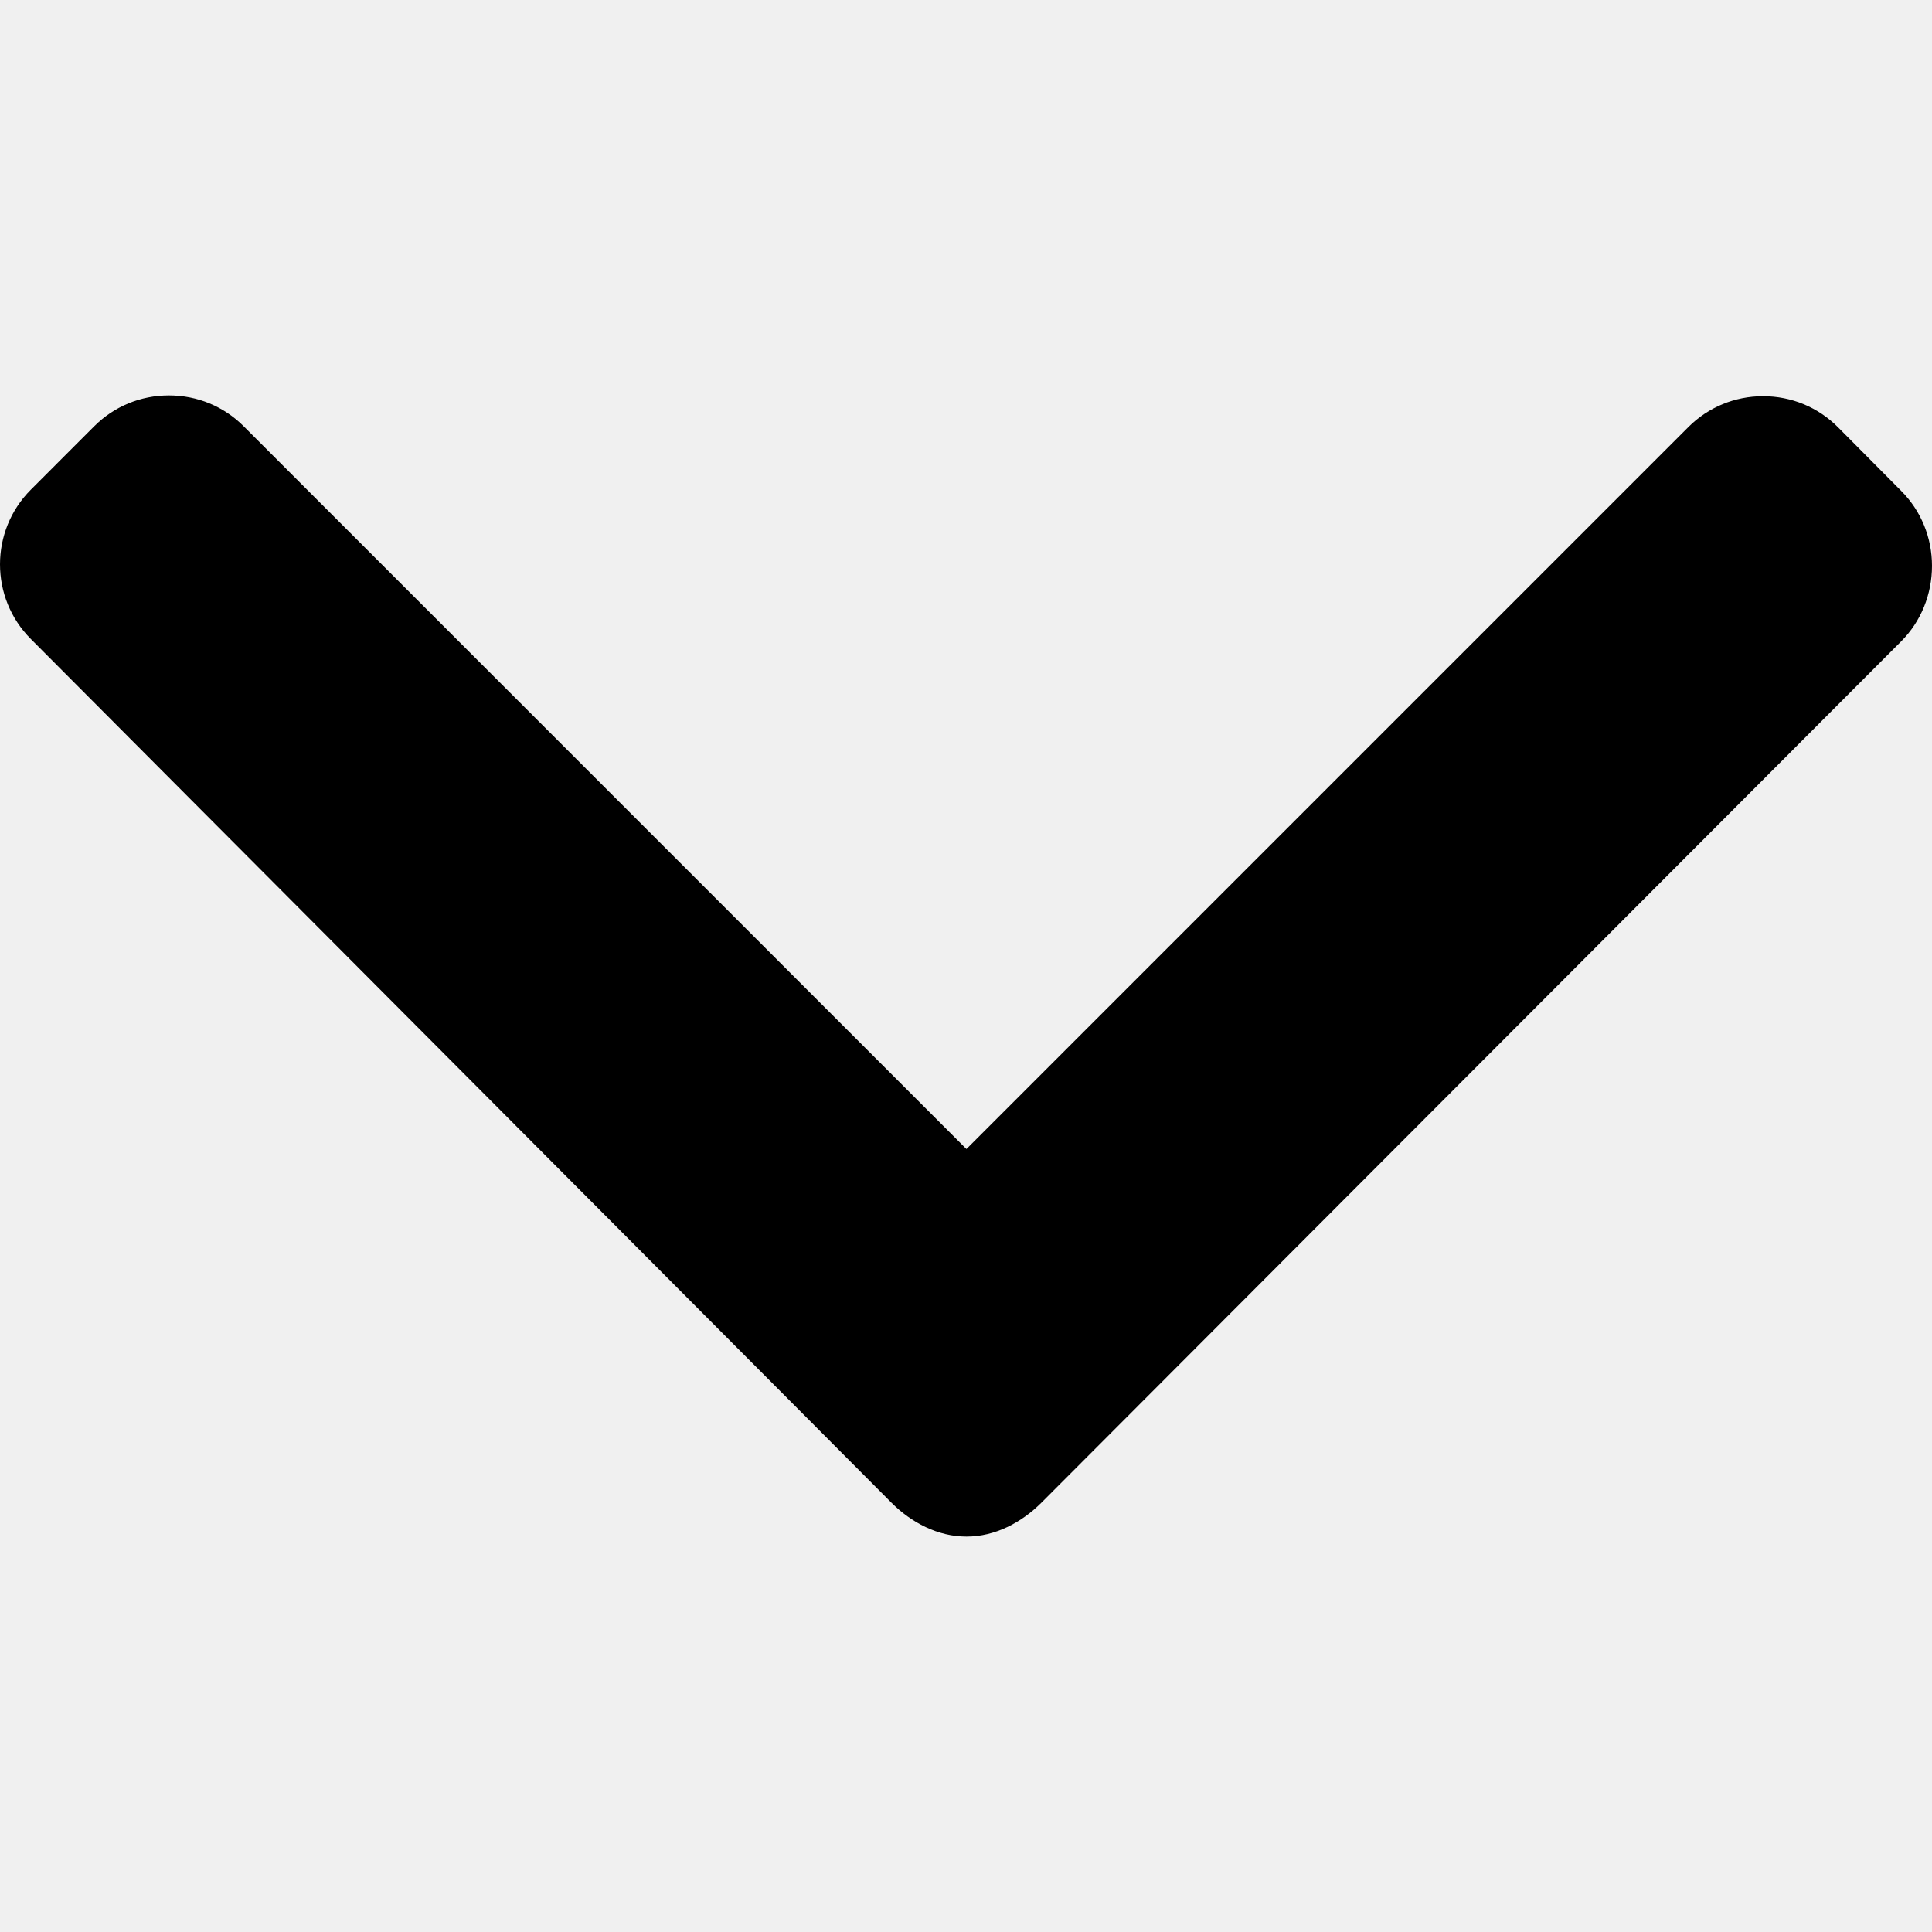
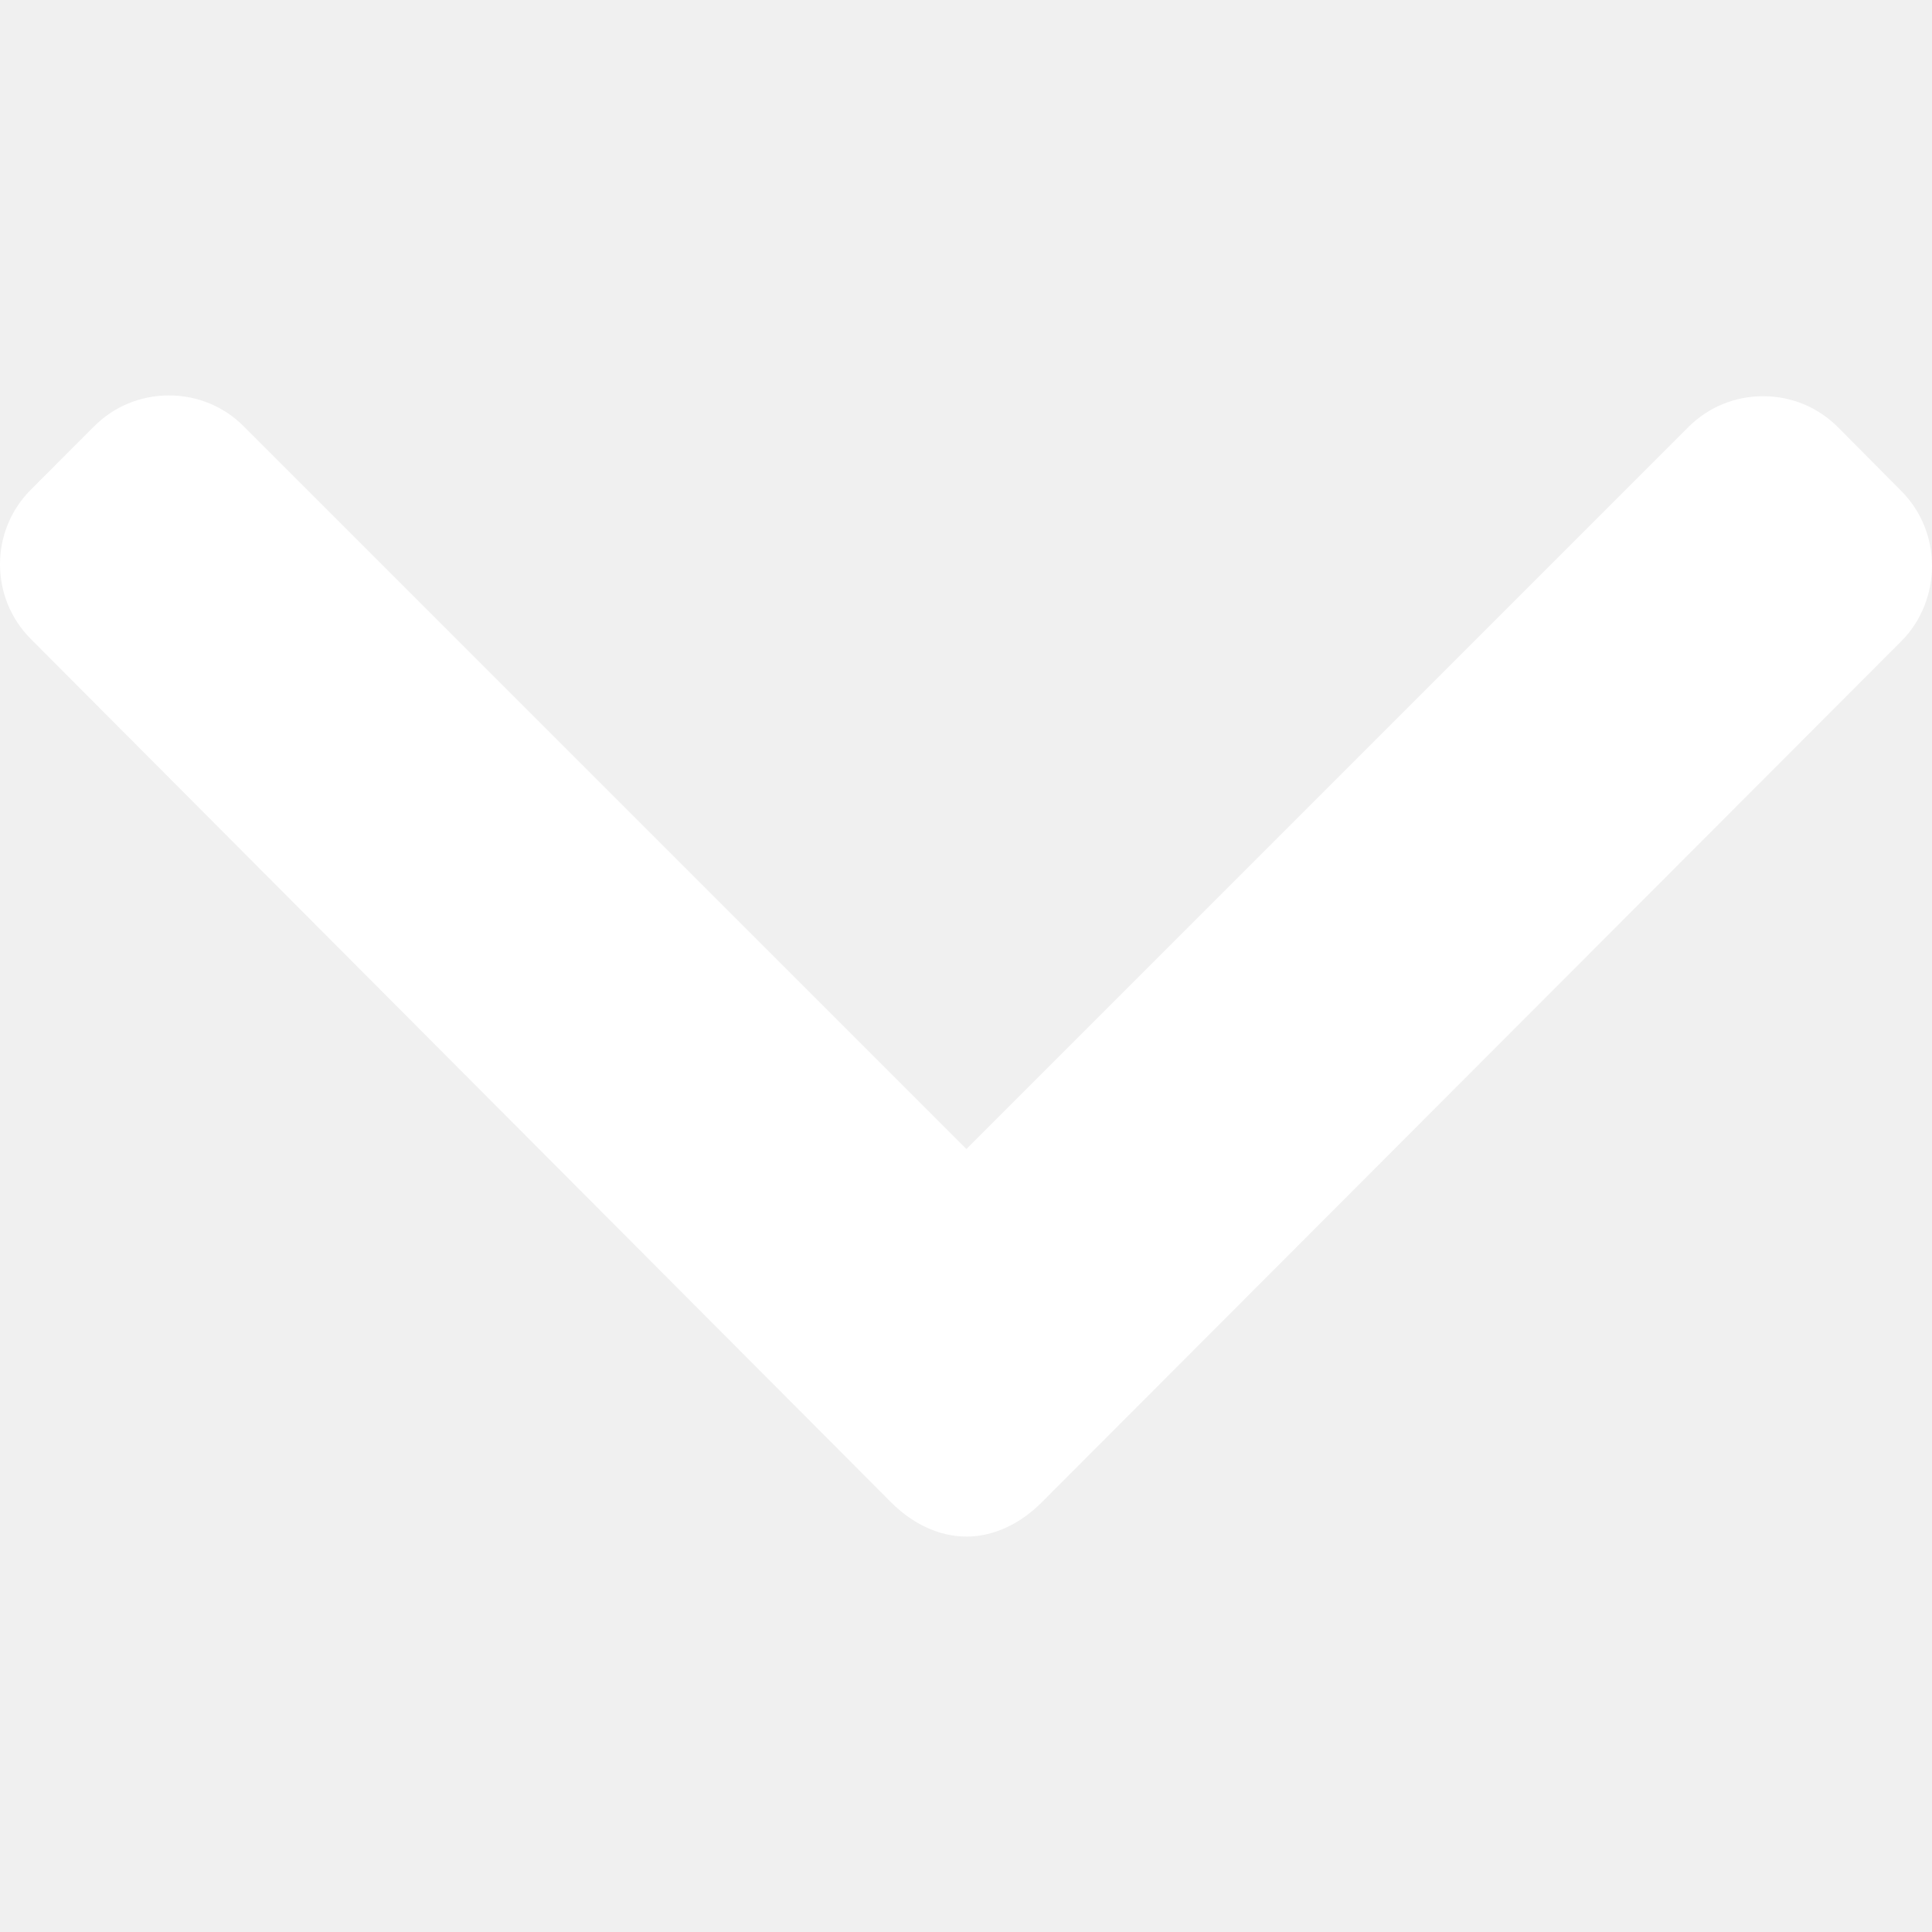
- <svg xmlns="http://www.w3.org/2000/svg" version="1.1" id="Layer_1" x="0px" y="0px" viewBox="0 0 491.996 491.996" style="enable-background:new 0 0 491.996 491.996;" xml:space="preserve">
+ <svg xmlns="http://www.w3.org/2000/svg" version="1.1" id="Layer_1" x="0px" y="0px" viewBox="0 0 491.996 491.996" style="enable-background:new 0 0 491.996 491.996;" xml:space="preserve" fill="white" width="10px">
  <g>
    <g>
      <path d="M484.132,124.986l-16.116-16.228c-5.072-5.068-11.82-7.86-19.032-7.86c-7.208,0-13.964,2.792-19.036,7.86l-183.84,183.848    L62.056,108.554c-5.064-5.068-11.82-7.856-19.028-7.856s-13.968,2.788-19.036,7.856l-16.12,16.128    c-10.496,10.488-10.496,27.572,0,38.06l219.136,219.924c5.064,5.064,11.812,8.632,19.084,8.632h0.084    c7.212,0,13.96-3.572,19.024-8.632l218.932-219.328c5.072-5.064,7.856-12.016,7.864-19.224    C491.996,136.902,489.204,130.046,484.132,124.986z" />
    </g>
  </g>
  <g>
</g>
  <g>
</g>
  <g>
</g>
  <g>
</g>
  <g>
</g>
  <g>
</g>
  <g>
</g>
  <g>
</g>
  <g>
</g>
  <g>
</g>
  <g>
</g>
  <g>
</g>
  <g>
</g>
  <g>
</g>
  <g>
</g>
</svg>
